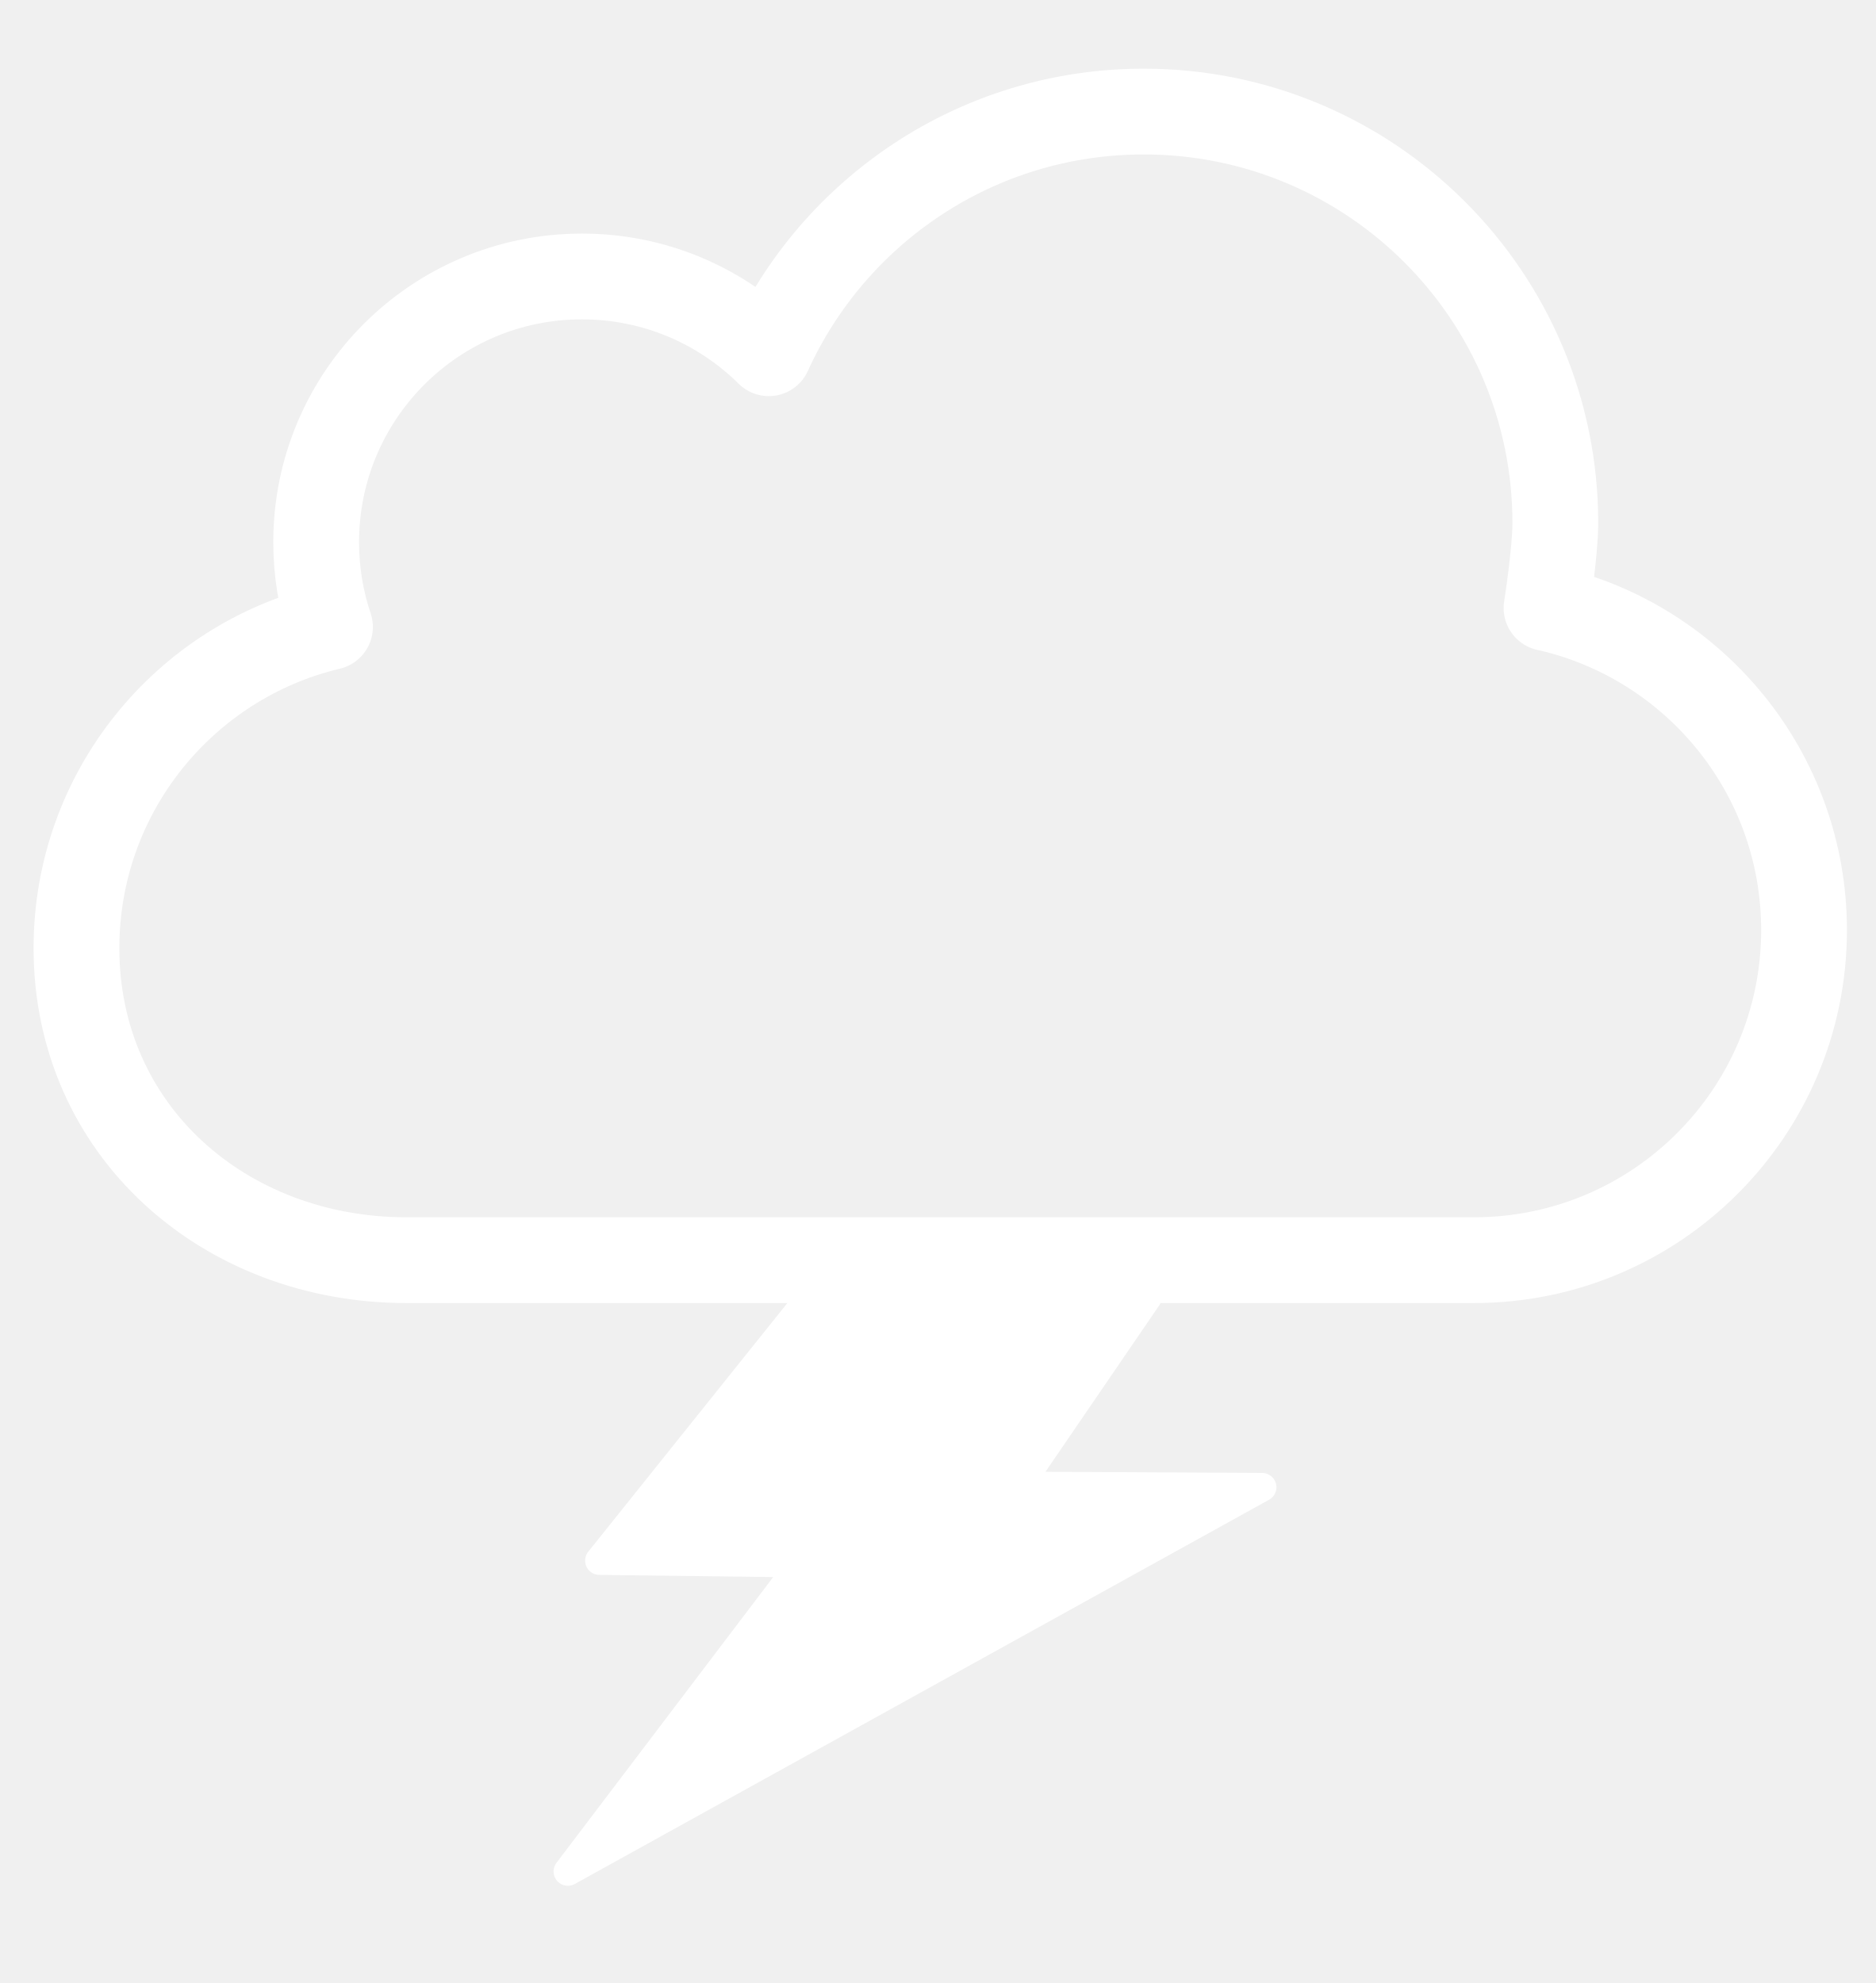
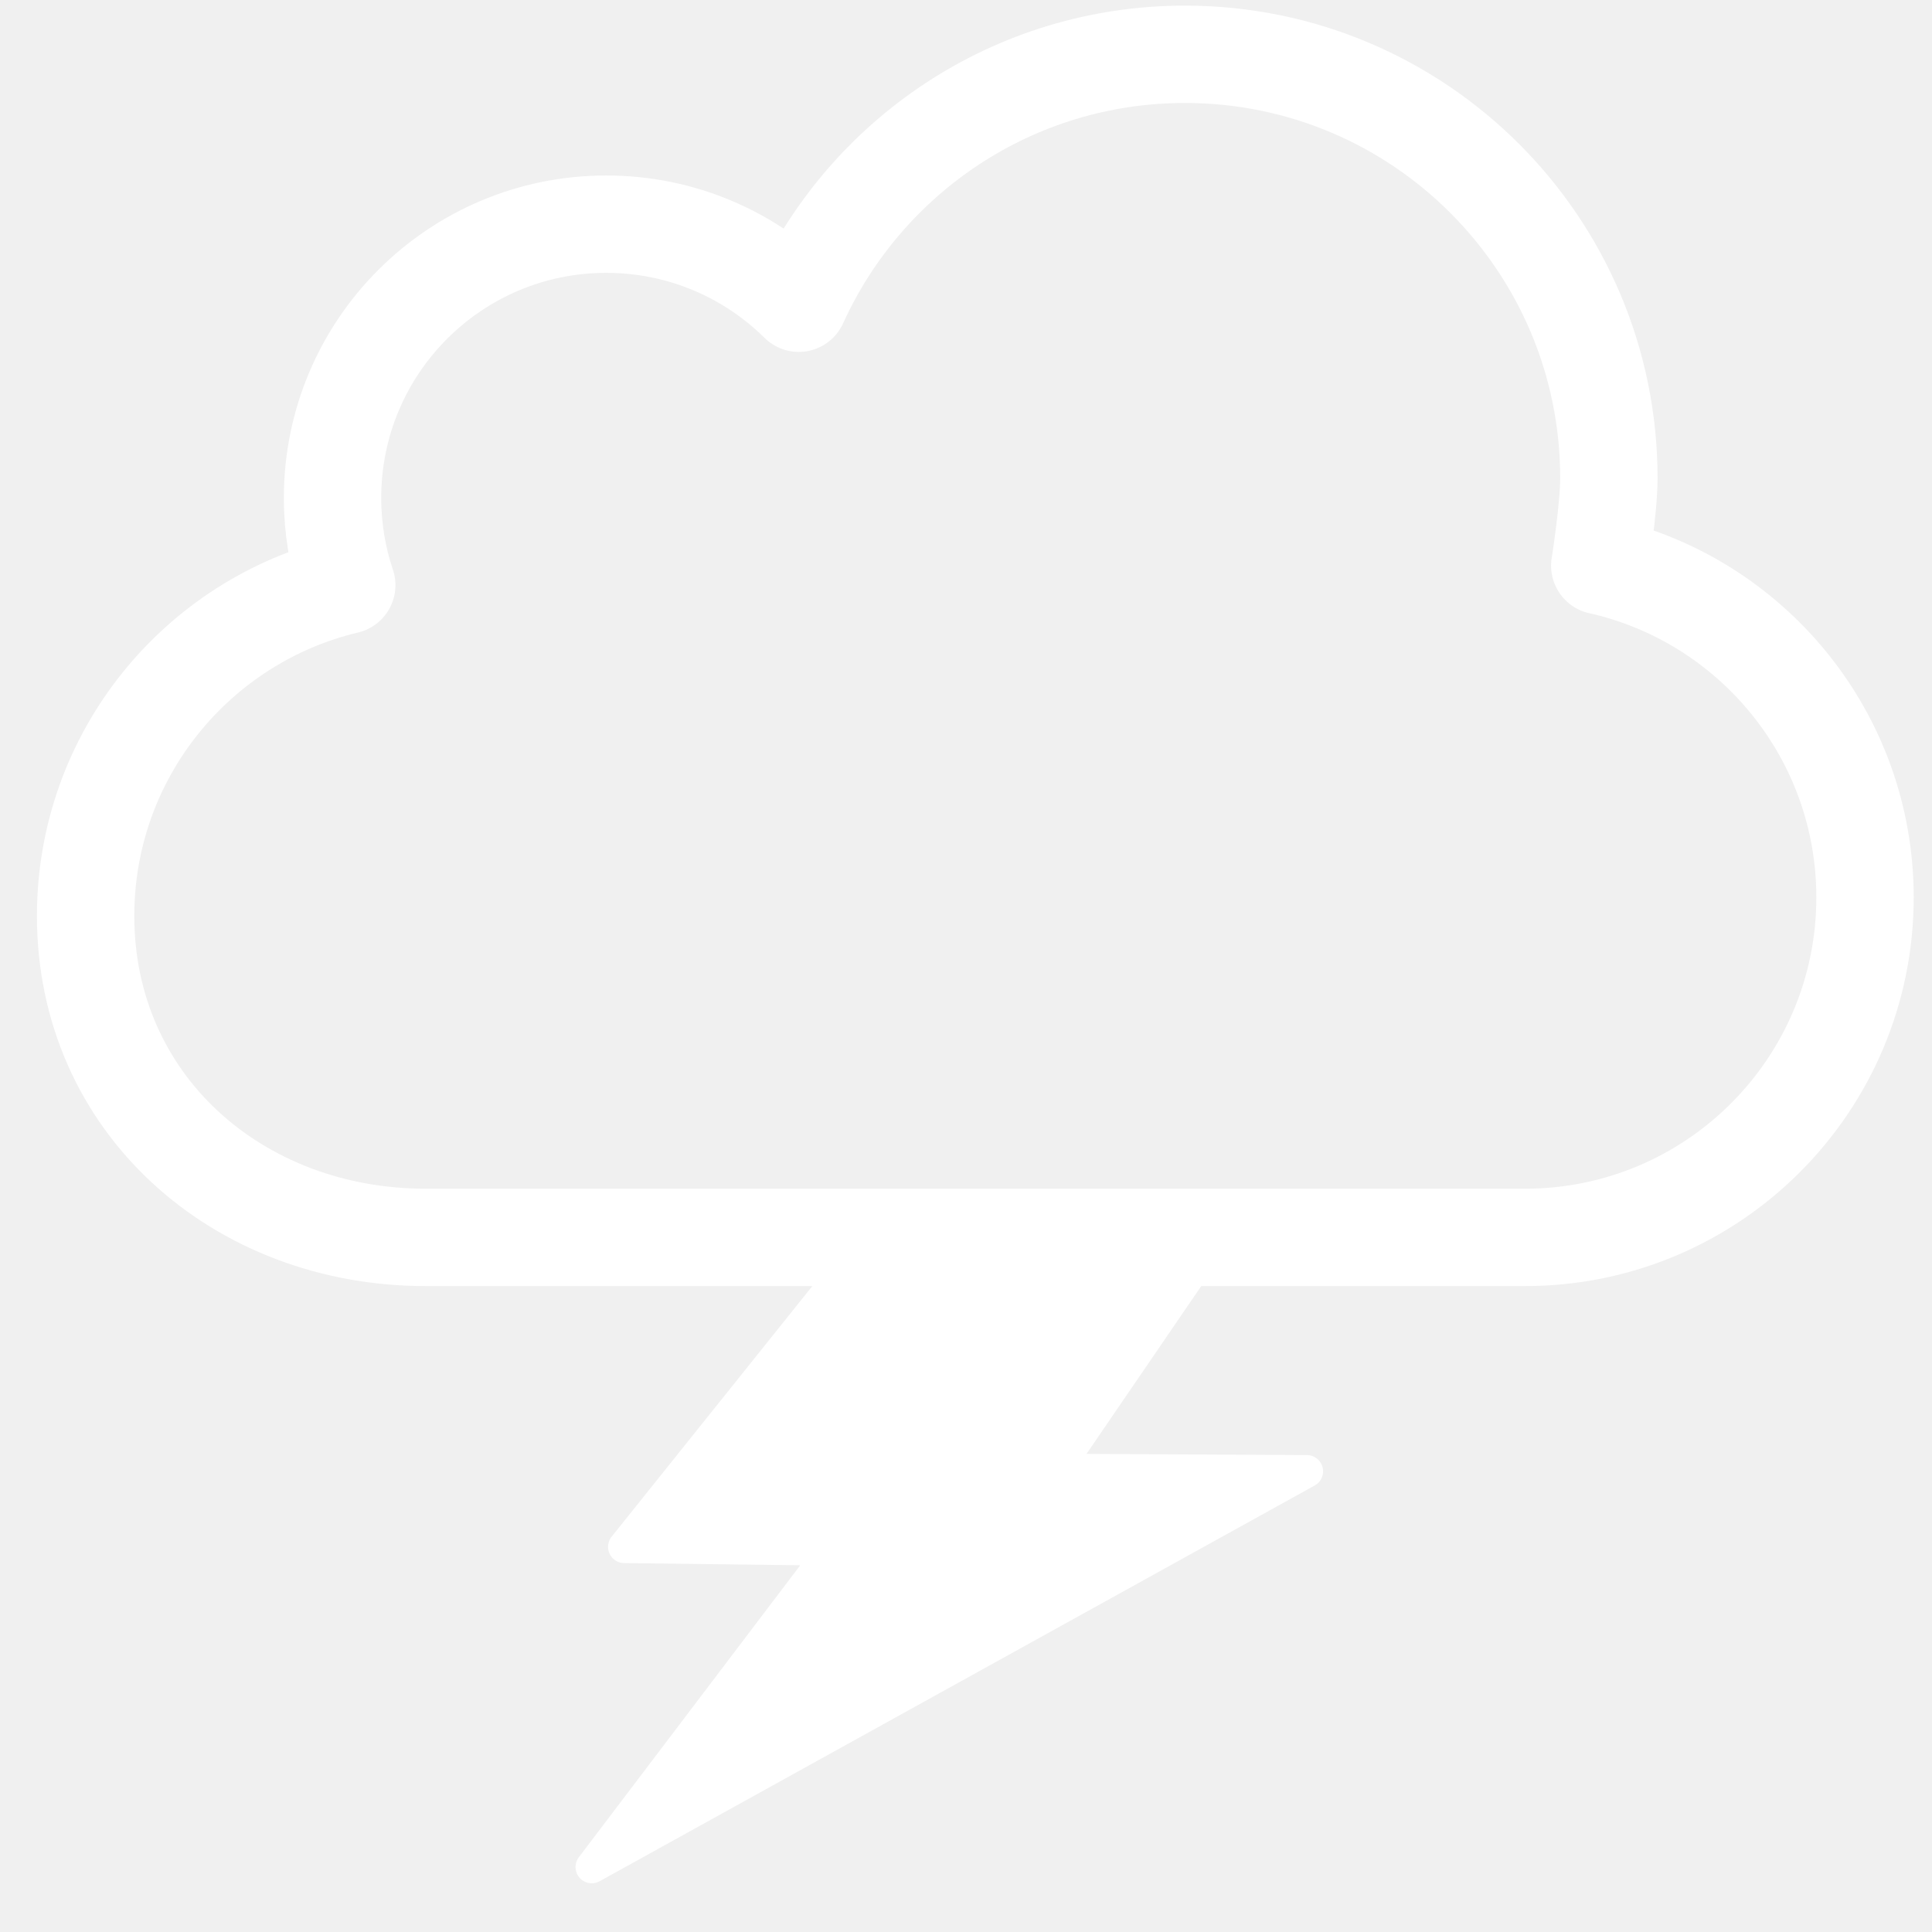
- <svg xmlns="http://www.w3.org/2000/svg" version="1.1" id="Layer_1" x="0px" y="0px" width="65.599px" height="69.359px" viewBox="0 0 65.599 69.359" enable-background="new 0 0 65.599 69.359" xml:space="preserve">
-   <polygon fill="#FFFFFF" stroke="#FFFFFF" stroke-linecap="round" stroke-linejoin="round" stroke-miterlimit="10" points="  28.34,45.375 20.965,54.585 28.04,54.673 19.861,65.458 44.143,52.019 35.621,51.974 40.132,45.375 " />
-   <path fill="none" stroke="#FFFFFF" stroke-width="3" stroke-linecap="round" stroke-linejoin="round" stroke-miterlimit="10" d="  M54.09,21.265c5.155,1.157,9.007,5.762,9.007,11.266c0,6.377-5.17,11.546-11.546,11.546h-37.33c-6.377,0-11.547-4.536-11.547-10.914  c0-5.455,3.783-10.026,8.867-11.234c-0.314-0.93-0.483-1.928-0.483-2.964c0-5.134,4.161-9.295,9.295-9.295  c2.548,0,4.856,1.024,6.536,2.685v0c2.263-4.986,7.283-8.453,13.115-8.453c7.949,0,14.394,6.444,14.394,14.393  c0,1.019-0.308,2.972-0.308,2.972V21.265z" />
+ <svg xmlns="http://www.w3.org/2000/svg" version="1.1" id="Layer_1" x="0px" y="0px" width="59.528px" height="59.528px" viewBox="3.036 4.916 59.528 59.528" enable-background="new 3.036 4.916 59.528 59.528" xml:space="preserve">
+   <polygon fill="#FFFFFF" stroke="#FFFFFF" stroke-linecap="round" stroke-linejoin="round" stroke-miterlimit="10" points="  28.963,44.221 22.271,52.577 28.69,52.657 21.269,62.443 43.302,50.249 35.569,50.208 39.662,44.221 " />
+   <path fill="none" stroke="#FFFFFF" stroke-width="3" stroke-linecap="round" stroke-linejoin="round" stroke-miterlimit="10" d="  M52.327,22.344c4.677,1.05,8.173,5.228,8.173,10.222c0,5.786-4.691,10.476-10.476,10.476H16.151c-5.786,0-10.477-4.116-10.477-9.903  c0-4.95,3.433-9.097,8.046-10.193c-0.285-0.844-0.438-1.749-0.438-2.689c0-4.658,3.776-8.434,8.434-8.434  c2.312,0,4.406,0.929,5.931,2.436l0,0c2.053-4.524,6.608-7.67,11.9-7.67c7.213,0,13.061,5.847,13.061,13.06  c0,0.925-0.279,2.697-0.279,2.697V22.344z" />
</svg>
